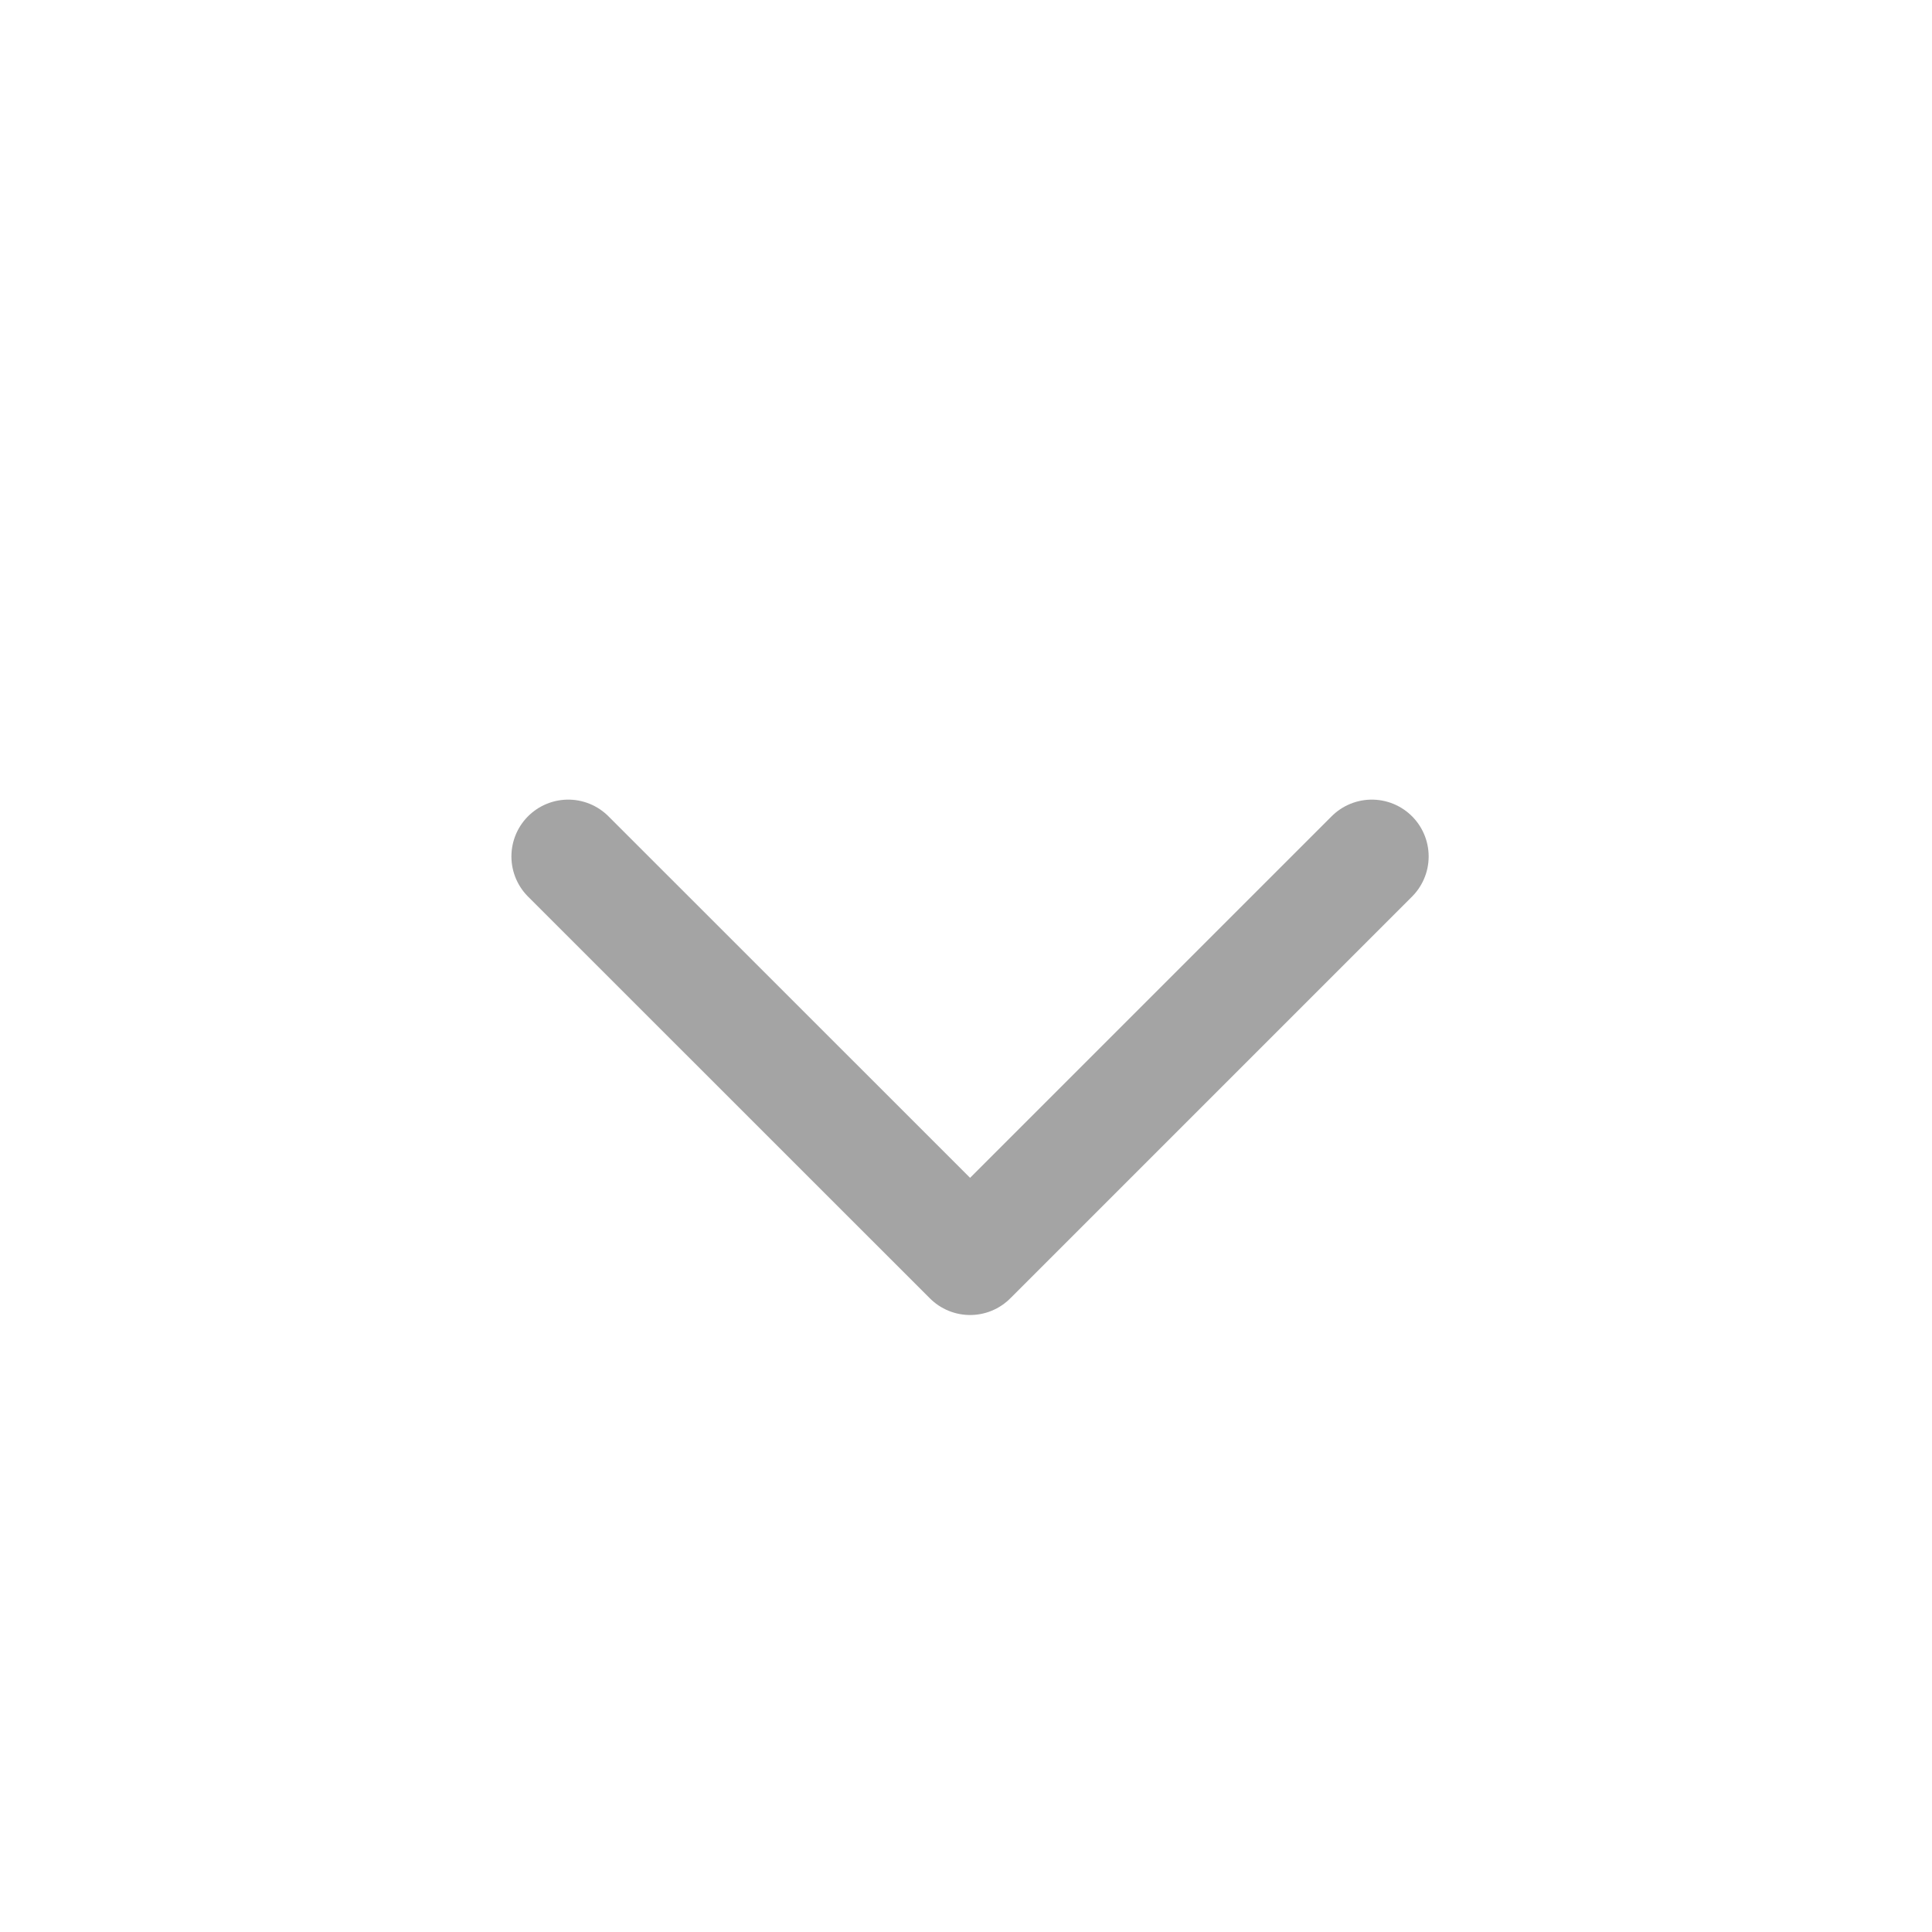
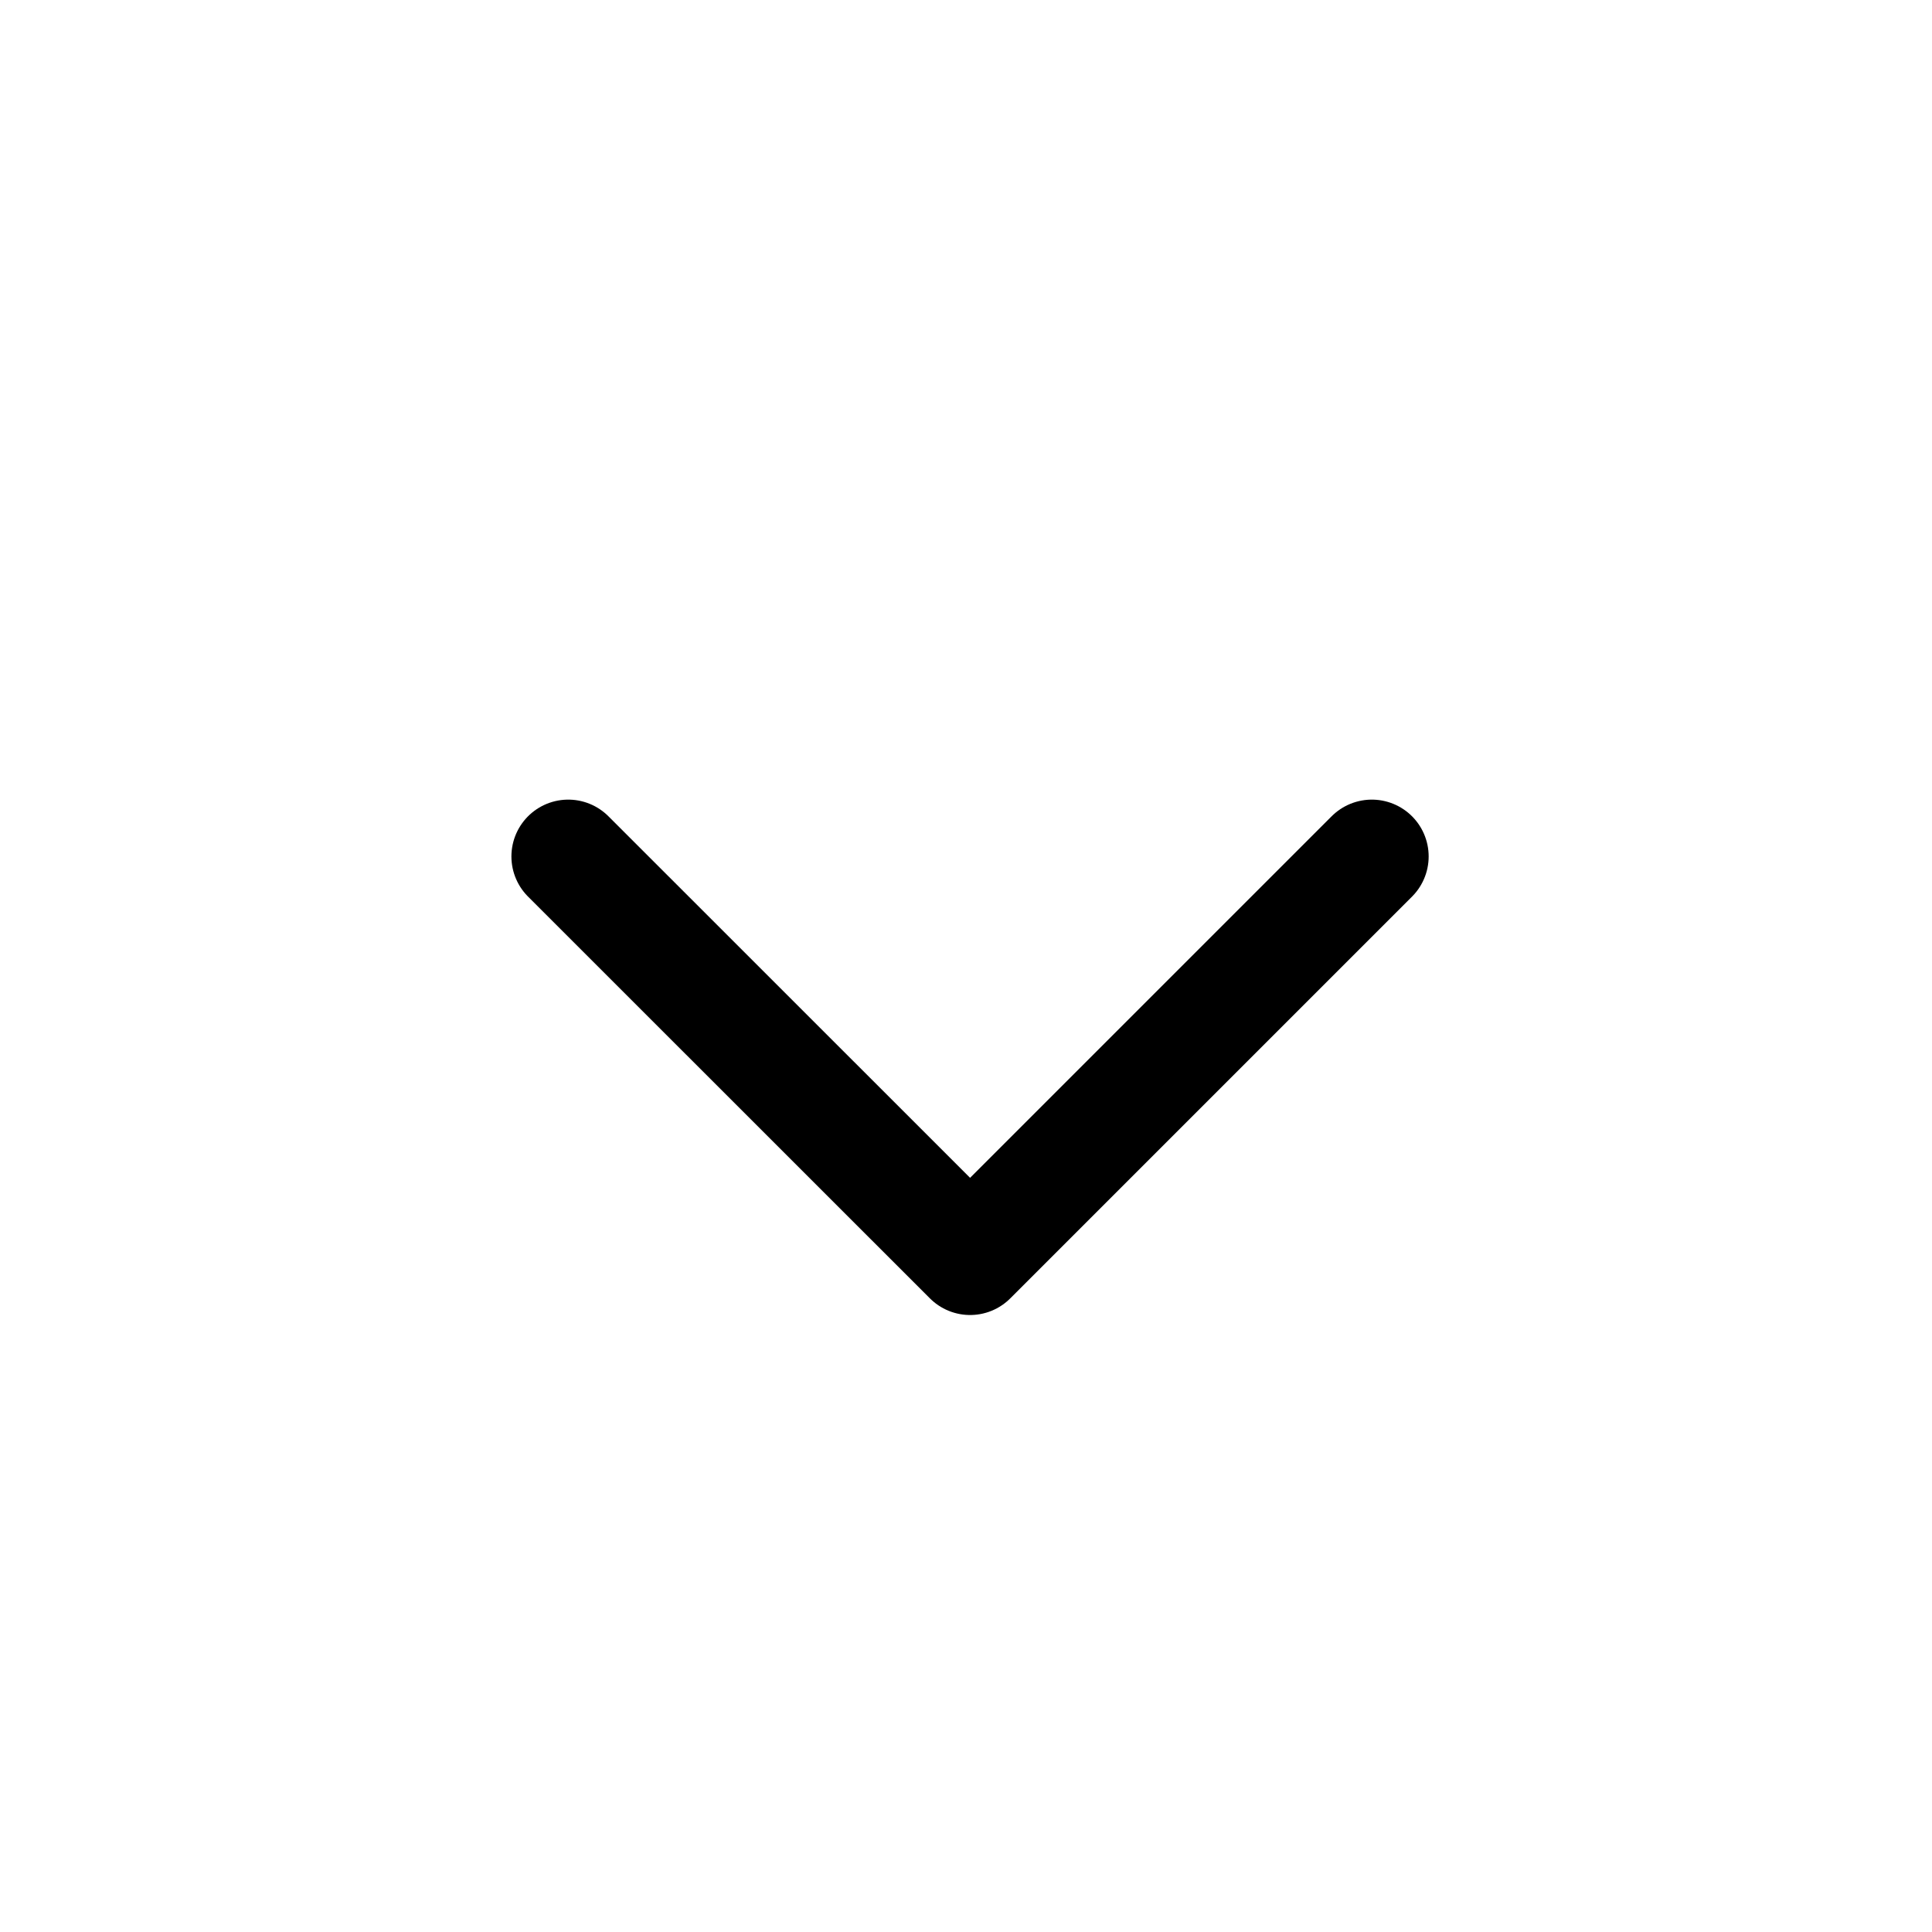
<svg xmlns="http://www.w3.org/2000/svg" width="17" height="17" viewBox="0 0 17 17" fill="none">
-   <path d="M5 7.536L8.536 11.071L12.071 7.536" stroke="#A4A4A4" stroke-linecap="round" stroke-linejoin="round" />
+   <path d="M5 7.536L8.536 11.071L12.071 7.536" stroke="currentColor" stroke-linecap="round" stroke-linejoin="round" />
</svg>
